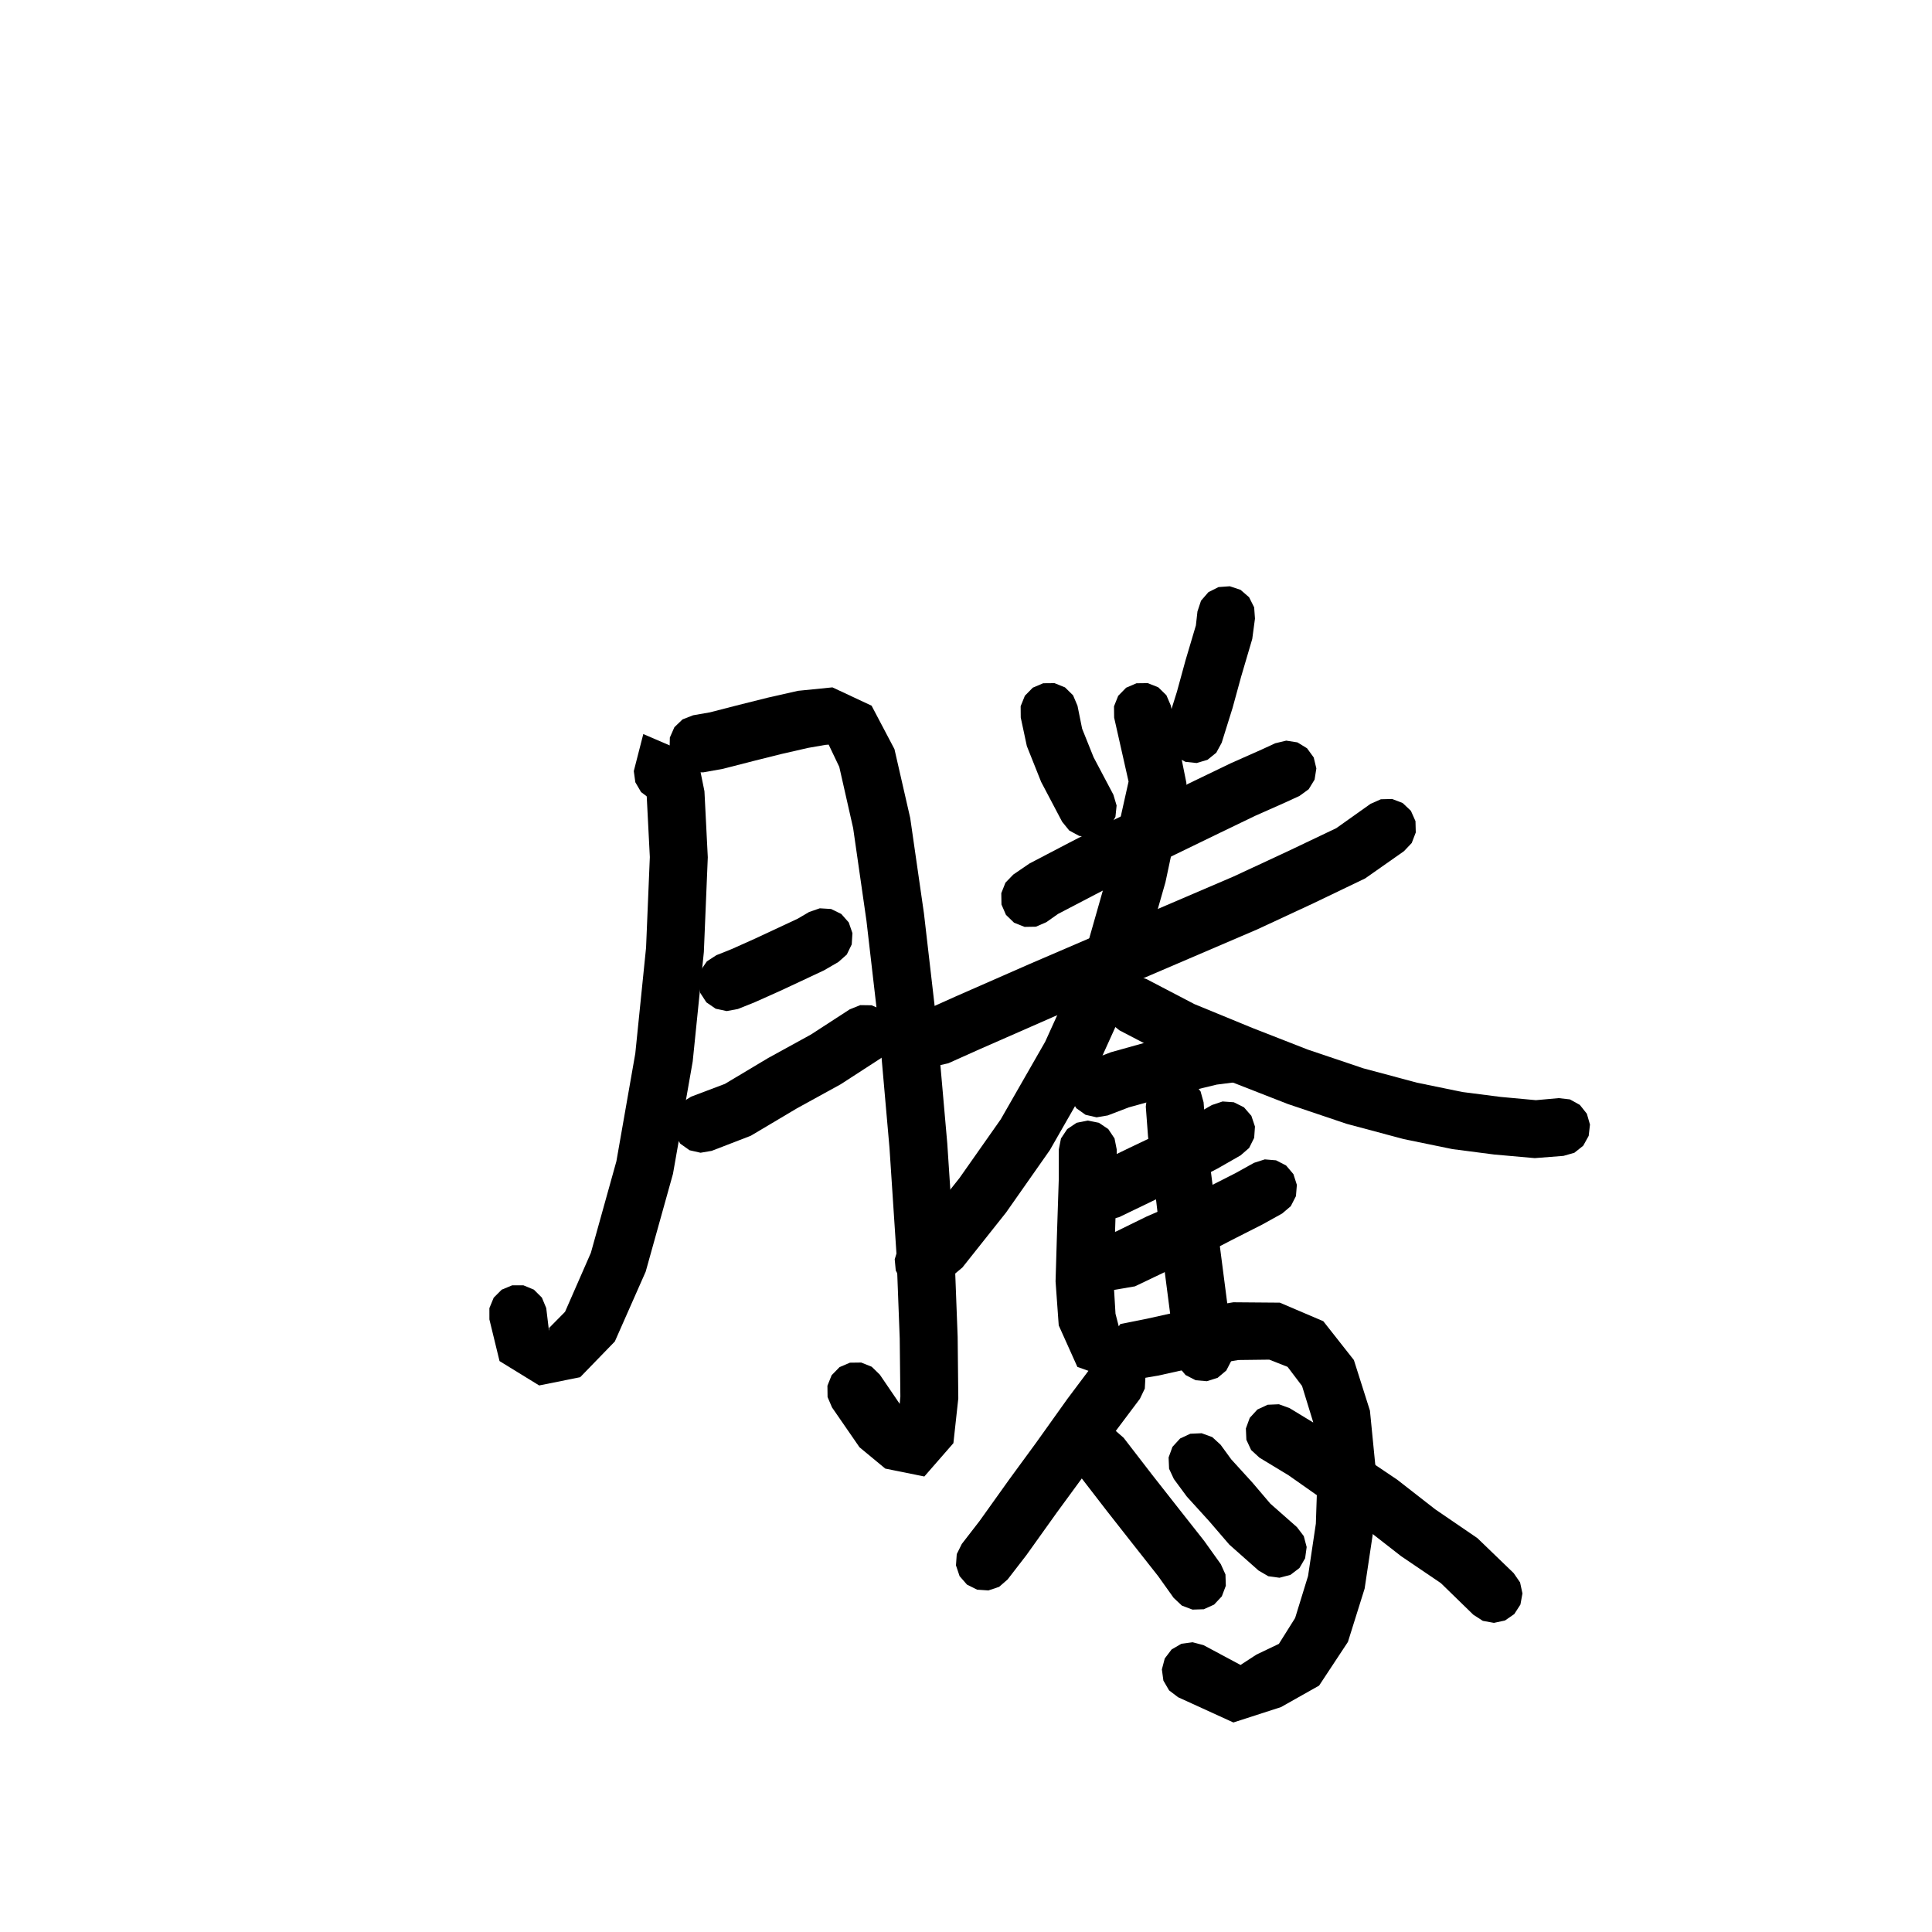
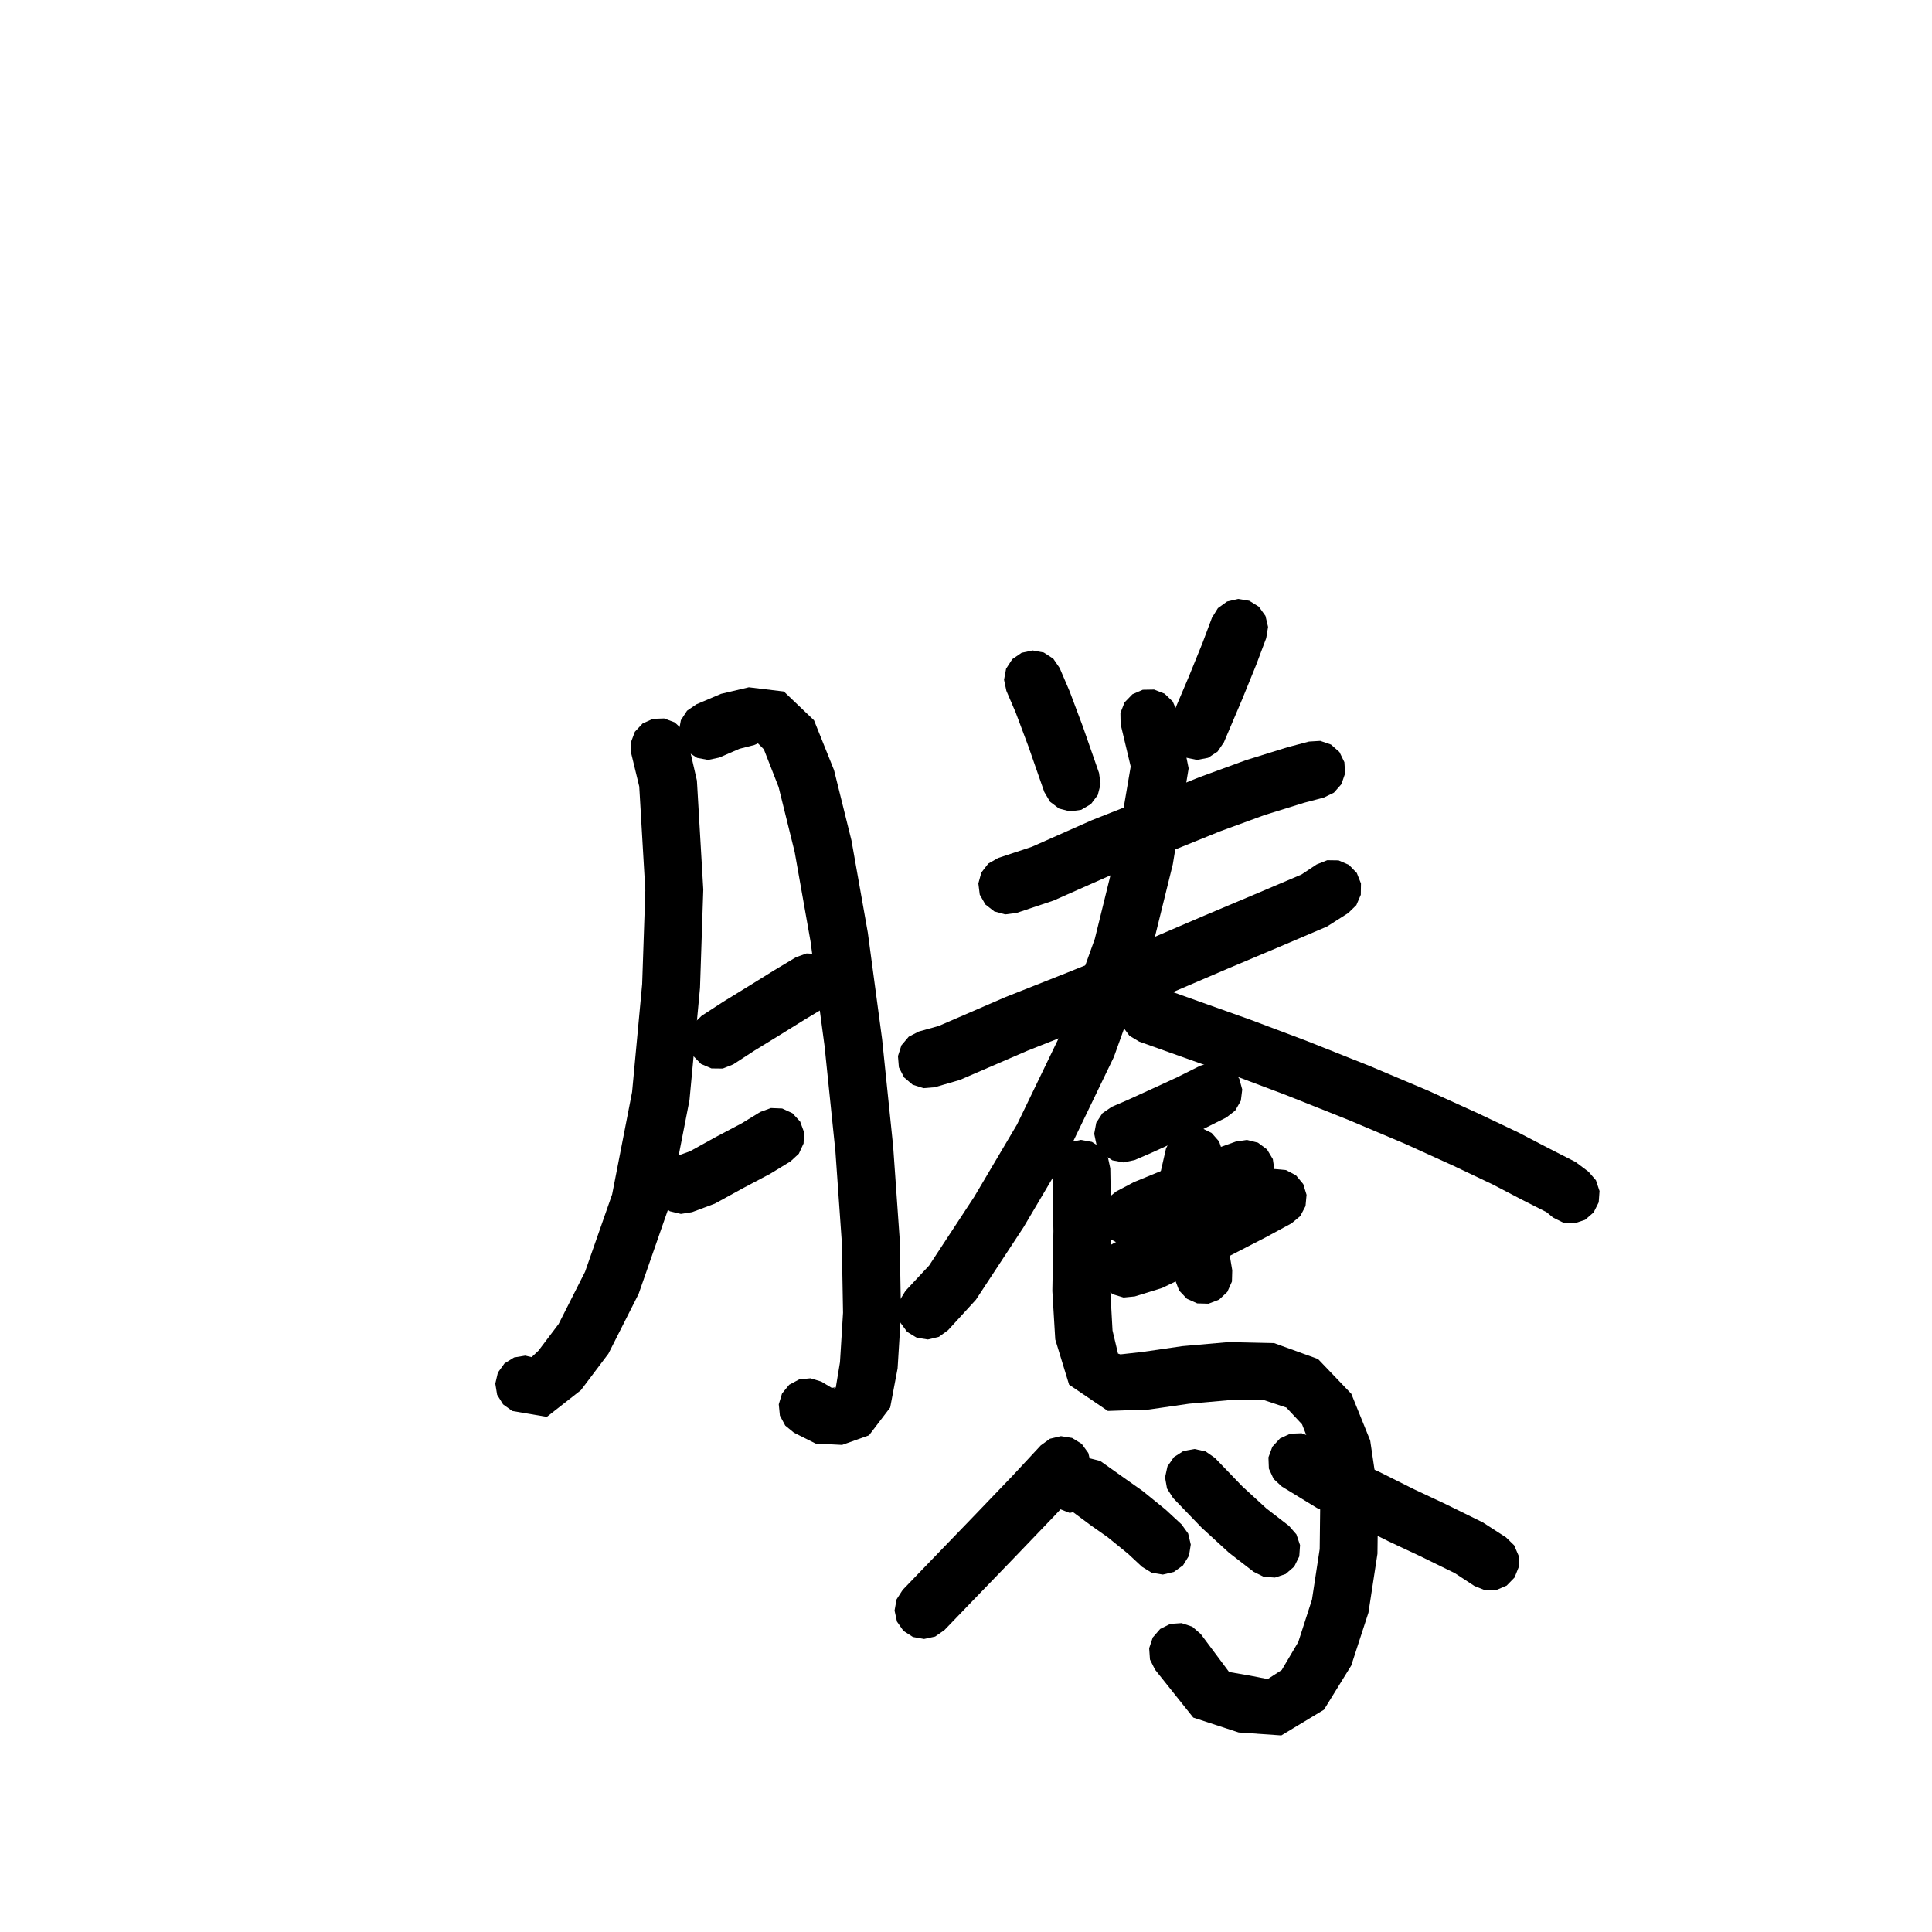
<svg xmlns="http://www.w3.org/2000/svg" viewBox="0 0 300 300" width="300" height="300">
-   <path d="M 107.398 120.264 L 106.255 120.349 L 99.695 120.189 L 100.428 123.742 L 100.906 133.081 L 100.319 147.168 L 98.649 163.58 L 95.714 180.319 L 91.751 194.536 L 87.74 203.697 L 85.122 206.348 L 85.292 206.269 L 85.245 206.651 L 84.819 203.117 L 84.145 201.496 L 82.902 200.256 L 81.28 199.586 L 79.524 199.587 L 77.902 200.261 L 76.662 201.504 L 75.992 203.127 L 75.994 204.883 L 77.568 211.349 L 83.72 215.131 L 90.09 213.852 L 95.472 208.303 L 100.261 197.464 L 104.498 182.281 L 107.563 164.82 L 109.294 147.832 L 109.906 133.119 L 109.385 122.858 L 108.318 117.611 L 99.891 113.985 L 98.414 119.736 L 98.655 121.475 L 99.543 122.99 L 100.943 124.049 L 102.642 124.492 L 104.381 124.251 L 105.896 123.363 L 106.955 121.963 Z" fill="black" fill-rule="nonzero" />
-   <path d="M 109.188 119.932 L 112.234 119.389 L 117.013 118.162 L 121.351 117.077 L 125.497 116.13 L 128.156 115.666 L 128.674 115.624 L 130.323 119.081 L 132.476 128.589 L 134.543 142.974 L 136.529 160.154 L 138.12 178.247 L 139.213 194.841 L 139.708 207.82 L 139.809 216.852 L 139.367 221.707 L 140.683 220.731 L 142.147 220.357 L 140.349 218.936 L 136.618 213.455 L 135.361 212.229 L 133.731 211.576 L 131.975 211.597 L 130.361 212.289 L 129.135 213.545 L 128.482 215.175 L 128.504 216.931 L 129.195 218.545 L 133.463 224.731 L 137.466 228.043 L 143.529 229.269 L 148.045 224.093 L 148.804 217.148 L 148.705 207.58 L 148.2 194.359 L 147.093 177.553 L 145.483 159.246 L 143.47 141.826 L 141.337 127.011 L 138.889 116.319 L 135.338 109.576 L 129.257 106.734 L 123.915 107.27 L 119.262 108.323 L 114.8 109.438 L 110.245 110.611 L 107.624 111.068 L 105.988 111.705 L 104.72 112.919 L 104.013 114.527 L 103.975 116.282 L 104.611 117.918 L 105.826 119.187 L 107.433 119.893 Z" fill="black" fill-rule="nonzero" />
-   <path d="M 114.578 156.678 L 117.179 155.636 L 121.073 153.895 L 124.113 152.476 L 127.947 150.677 L 130.174 149.387 L 131.489 148.223 L 132.258 146.645 L 132.365 144.893 L 131.793 143.233 L 130.63 141.918 L 129.051 141.148 L 127.299 141.041 L 125.639 141.613 L 123.866 142.656 L 120.3 144.324 L 117.34 145.705 L 113.634 147.364 L 111.235 148.322 L 109.763 149.279 L 108.77 150.727 L 108.407 152.445 L 108.728 154.171 L 109.686 155.643 L 111.134 156.636 L 112.851 157 Z" fill="black" fill-rule="nonzero" />
-   <path d="M 110.513 178.703 L 116.585 176.358 L 123.744 172.104 L 130.546 168.364 L 136.855 164.275 L 138.113 163.051 L 138.807 161.438 L 138.831 159.682 L 138.182 158.051 L 136.957 156.793 L 135.344 156.099 L 133.589 156.075 L 131.957 156.725 L 125.933 160.636 L 119.269 164.296 L 112.56 168.308 L 107.299 170.297 L 105.813 171.232 L 104.798 172.664 L 104.408 174.376 L 104.703 176.107 L 105.638 177.593 L 107.071 178.609 L 108.783 178.998 Z" fill="black" fill-rule="nonzero" />
-   <path d="M 158.501 111.418 L 159.447 115.851 L 161.667 121.413 L 164.927 127.6 L 166.033 128.964 L 167.577 129.799 L 169.324 129.981 L 171.007 129.48 L 172.37 128.373 L 173.206 126.829 L 173.387 125.082 L 172.886 123.4 L 169.813 117.587 L 168.032 113.149 L 167.312 109.582 L 166.625 107.966 L 165.372 106.736 L 163.744 106.079 L 161.988 106.095 L 160.372 106.781 L 159.142 108.034 L 158.485 109.662 Z" fill="black" fill-rule="nonzero" />
-   <path d="M 185.941 94.942 L 185.698 97.112 L 184.079 102.564 L 182.756 107.397 L 181.111 112.658 L 180.924 114.404 L 181.42 116.088 L 182.523 117.455 L 184.064 118.295 L 185.81 118.482 L 187.494 117.986 L 188.861 116.884 L 189.701 115.342 L 191.39 109.936 L 192.733 105.036 L 194.448 99.221 L 194.871 96.058 L 194.745 94.307 L 193.958 92.737 L 192.631 91.588 L 190.964 91.035 L 189.213 91.161 L 187.644 91.948 L 186.494 93.276 Z" fill="black" fill-rule="nonzero" />
-   <path d="M 162.468 143.2 L 164.295 141.913 L 170.081 138.893 L 176.019 135.825 L 182.57 132.649 L 189.366 129.351 L 194.902 126.681 L 199.584 124.605 L 201.792 123.586 L 203.212 122.553 L 204.129 121.056 L 204.403 119.321 L 203.992 117.614 L 202.959 116.194 L 201.462 115.277 L 199.728 115.004 L 198.02 115.414 L 195.895 116.395 L 191.11 118.519 L 185.446 121.249 L 178.642 124.551 L 171.994 127.775 L 165.932 130.907 L 159.851 134.087 L 157.345 135.8 L 156.124 137.062 L 155.479 138.695 L 155.508 140.451 L 156.206 142.061 L 157.468 143.282 L 159.101 143.927 L 160.857 143.898 Z" fill="black" fill-rule="nonzero" />
-   <path d="M 147.247 165.106 L 152.058 162.95 L 163.501 157.927 L 173.481 153.635 L 184.679 148.836 L 195.236 144.311 L 203.925 140.27 L 211.982 136.402 L 218.001 132.176 L 219.211 130.903 L 219.841 129.265 L 219.796 127.509 L 219.083 125.905 L 217.81 124.696 L 216.171 124.065 L 214.416 124.11 L 212.811 124.824 L 207.498 128.598 L 200.087 132.13 L 191.577 136.089 L 181.134 140.564 L 169.931 145.365 L 159.912 149.673 L 148.421 154.717 L 143.565 156.894 L 142.134 157.911 L 141.201 159.398 L 140.908 161.129 L 141.3 162.841 L 142.317 164.272 L 143.804 165.205 L 145.535 165.498 Z" fill="black" fill-rule="nonzero" />
-   <path d="M 173.004 111.434 L 175.242 121.358 L 172.242 134.804 L 168.385 148.342 L 162.297 161.757 L 155.396 173.806 L 148.997 182.912 L 142.702 190.852 L 140.569 192.507 L 139.448 193.859 L 138.93 195.537 L 139.094 197.285 L 139.914 198.838 L 141.266 199.958 L 142.943 200.476 L 144.691 200.313 L 146.244 199.493 L 149.443 196.815 L 156.215 188.288 L 163.016 178.594 L 170.316 165.843 L 176.828 151.458 L 180.971 136.996 L 184.237 121.642 L 181.808 109.566 L 181.116 107.953 L 179.859 106.727 L 178.228 106.076 L 176.472 106.098 L 174.859 106.79 L 173.633 108.048 L 172.982 109.678 Z" fill="black" fill-rule="nonzero" />
-   <path d="M 173.825 159.99 L 181.687 164.086 L 191.13 167.976 L 199.968 171.429 L 209.102 174.507 L 217.96 176.877 L 225.55 178.436 L 232.013 179.273 L 238.315 179.832 L 242.78 179.484 L 244.468 179 L 245.841 177.907 L 246.692 176.371 L 246.891 174.626 L 246.406 172.939 L 245.313 171.565 L 243.777 170.714 L 242.033 170.516 L 238.497 170.834 L 232.999 170.327 L 227.062 169.564 L 220.052 168.123 L 211.711 165.893 L 203.044 162.971 L 194.483 159.624 L 185.459 155.914 L 177.988 152.01 L 176.303 151.517 L 174.557 151.707 L 173.017 152.55 L 171.917 153.918 L 171.424 155.604 L 171.613 157.349 L 172.456 158.889 Z" fill="black" fill-rule="nonzero" />
-   <path d="M 164.406 178.5 L 164.407 183.069 L 164.109 192.157 L 163.907 198.971 L 164.399 205.807 L 167.294 212.251 L 173.853 214.6 L 179.804 213.61 L 186.056 212.219 L 192.295 211.183 L 197.087 211.125 L 199.932 212.243 L 202.181 215.212 L 203.889 220.76 L 204.608 228.232 L 204.325 236.593 L 203.115 244.718 L 201.107 251.243 L 198.584 255.259 L 195.102 256.923 L 192.627 258.534 L 186.881 255.456 L 185.183 255.009 L 183.443 255.244 L 181.926 256.128 L 180.863 257.525 L 180.415 259.223 L 180.651 260.963 L 181.534 262.48 L 182.931 263.544 L 191.519 267.466 L 198.911 265.077 L 204.828 261.741 L 209.305 254.957 L 211.898 246.682 L 213.288 237.407 L 213.604 227.968 L 212.723 219.04 L 210.231 211.188 L 205.481 205.157 L 198.726 202.275 L 191.518 202.217 L 184.356 203.381 L 178.009 204.79 L 173.96 205.6 L 173.719 205.949 L 173.214 203.993 L 172.906 198.829 L 173.104 192.443 L 173.405 183.264 L 173.406 178.5 L 173.064 176.778 L 172.088 175.318 L 170.628 174.343 L 168.906 174 L 167.184 174.343 L 165.724 175.318 L 164.749 176.778 Z" fill="black" fill-rule="nonzero" />
-   <path d="M 172.008 173.205 L 175.283 171.951 L 179.972 170.646 L 184.19 169.567 L 188.926 168.418 L 192.488 167.962 L 194.152 167.4 L 195.473 166.244 L 196.252 164.67 L 196.368 162.918 L 195.806 161.255 L 194.65 159.933 L 193.076 159.155 L 191.324 159.038 L 187.219 159.582 L 182.022 160.833 L 177.641 161.954 L 172.529 163.383 L 168.804 164.795 L 167.317 165.728 L 166.3 167.159 L 165.908 168.871 L 166.201 170.602 L 167.134 172.089 L 168.565 173.106 L 170.277 173.498 Z" fill="black" fill-rule="nonzero" />
-   <path d="M 170.498 189.866 L 173.762 189.004 L 179.255 186.356 L 183.519 184.325 L 189.042 181.461 L 192.639 179.407 L 193.964 178.255 L 194.748 176.684 L 194.87 174.933 L 194.313 173.267 L 193.162 171.942 L 191.59 171.159 L 189.839 171.036 L 188.174 171.593 L 184.77 173.539 L 179.494 176.275 L 175.357 178.244 L 170.383 180.663 L 168.315 181.134 L 166.727 181.884 L 165.548 183.185 L 164.955 184.838 L 165.041 186.591 L 165.791 188.179 L 167.091 189.359 L 168.744 189.951 Z" fill="black" fill-rule="nonzero" />
-   <path d="M 172.074 200.45 L 176.237 199.743 L 181.789 197.087 L 186.448 195.06 L 191.164 192.602 L 196 190.15 L 199.092 188.434 L 200.431 187.298 L 201.233 185.736 L 201.377 183.986 L 200.84 182.315 L 199.704 180.976 L 198.143 180.173 L 196.393 180.029 L 194.721 180.566 L 191.812 182.183 L 187.048 184.598 L 182.565 186.94 L 178.023 188.913 L 173.242 191.257 L 170.739 191.55 L 169.087 192.144 L 167.787 193.325 L 167.039 194.914 L 166.956 196.668 L 167.55 198.32 L 168.731 199.619 L 170.32 200.367 Z" fill="black" fill-rule="nonzero" />
-   <path d="M 177.919 171.832 L 178.267 176.494 L 179.54 186.547 L 180.44 194.254 L 181.773 204.548 L 182.434 210.497 L 182.964 212.171 L 184.095 213.514 L 185.654 214.322 L 187.403 214.472 L 189.077 213.942 L 190.42 212.811 L 191.228 211.252 L 191.379 209.503 L 190.706 203.452 L 189.372 193.146 L 188.473 185.453 L 187.212 175.506 L 186.894 171.168 L 186.425 169.476 L 185.344 168.092 L 183.816 167.227 L 182.074 167.012 L 180.382 167.481 L 178.998 168.562 L 178.133 170.09 Z" fill="black" fill-rule="nonzero" />
-   <path d="M 169.806 211.8 L 165.771 217.181 L 160.858 224.066 L 156.759 229.665 L 152.114 236.168 L 149.345 239.748 L 148.564 241.321 L 148.443 243.072 L 149.002 244.737 L 150.155 246.061 L 151.727 246.843 L 153.478 246.963 L 155.143 246.405 L 156.467 245.252 L 159.365 241.499 L 164.054 234.935 L 168.155 229.334 L 173.042 222.485 L 177.006 217.2 L 177.765 215.617 L 177.861 213.864 L 177.278 212.207 L 176.106 210.9 L 174.523 210.141 L 172.77 210.045 L 171.114 210.628 Z" fill="black" fill-rule="nonzero" />
-   <path d="M 167.343 228.749 L 171.854 234.596 L 175.77 239.583 L 179.821 244.72 L 182.244 248.116 L 183.524 249.318 L 185.166 249.939 L 186.921 249.884 L 188.522 249.162 L 189.724 247.882 L 190.345 246.24 L 190.29 244.485 L 189.568 242.884 L 186.991 239.28 L 182.843 234.017 L 178.958 229.071 L 174.469 223.251 L 173.146 222.097 L 171.482 221.537 L 169.73 221.656 L 168.158 222.437 L 167.003 223.76 L 166.443 225.424 L 166.563 227.176 Z" fill="black" fill-rule="nonzero" />
-   <path d="M 182.277 229.661 L 184.292 232.392 L 187.734 236.18 L 190.891 239.849 L 195.425 243.87 L 196.941 244.755 L 198.681 244.992 L 200.379 244.544 L 201.777 243.482 L 202.661 241.965 L 202.898 240.225 L 202.451 238.527 L 201.388 237.13 L 197.255 233.485 L 194.478 230.22 L 191.187 226.608 L 189.535 224.339 L 188.24 223.153 L 186.591 222.552 L 184.836 222.629 L 183.245 223.371 L 182.059 224.666 L 181.459 226.316 L 181.535 228.07 Z" fill="black" fill-rule="nonzero" />
-   <path d="M 195.571 226.347 L 200.093 229.088 L 205.957 233.208 L 211.661 237.041 L 217.557 241.638 L 223.736 245.827 L 228.775 250.732 L 230.25 251.684 L 231.978 251.999 L 233.694 251.63 L 235.138 250.631 L 236.091 249.156 L 236.406 247.429 L 236.036 245.712 L 235.037 244.268 L 229.409 238.84 L 222.855 234.362 L 216.951 229.759 L 211.056 225.792 L 205.053 221.578 L 200.242 218.653 L 198.592 218.053 L 196.838 218.129 L 195.246 218.87 L 194.06 220.165 L 193.459 221.814 L 193.535 223.569 L 194.277 225.16 Z" fill="black" fill-rule="nonzero" />
+   <path d="M 98.026 117.031 L 99.264 122.13 L 100.207 138.267 L 99.716 152.805 L 98.152 169.562 L 95.053 185.459 L 90.847 197.482 L 86.74 205.597 L 83.609 209.738 L 81.568 211.655 L 83.268 210.903 L 81.559 210.503 L 79.826 210.787 L 78.334 211.712 L 77.31 213.138 L 76.909 214.847 L 77.193 216.58 L 78.118 218.072 L 79.544 219.097 L 84.911 220.011 L 90.204 215.862 L 94.472 210.203 L 99.165 200.918 L 103.759 187.741 L 107.061 170.838 L 108.697 153.395 L 109.206 138.133 L 108.216 121.203 L 106.787 114.969 L 106.059 113.371 L 104.775 112.174 L 103.13 111.559 L 101.376 111.62 L 99.778 112.347 L 98.58 113.631 L 97.965 115.276 Z" fill="black" fill-rule="nonzero" />
+   <path d="M 111.679 117.636 L 114.848 116.263 L 117.133 115.68 L 117.694 115.425 L 118.612 116.355 L 120.904 122.218 L 123.4 132.314 L 125.859 146.185 L 128.038 162.43 L 129.724 178.794 L 130.711 192.812 L 130.907 203.83 L 130.432 211.522 L 129.786 215.439 L 129.476 215.723 L 129.652 215.434 L 129.166 215.513 L 127.524 214.529 L 125.843 214.021 L 124.096 214.195 L 122.548 215.024 L 121.436 216.382 L 120.928 218.063 L 121.101 219.81 L 121.93 221.358 L 123.289 222.471 L 126.646 224.153 L 130.76 224.366 L 134.936 222.877 L 138.227 218.561 L 139.381 212.478 L 139.906 203.97 L 139.701 192.388 L 138.689 178.006 L 136.975 161.37 L 134.754 144.815 L 132.213 130.487 L 129.509 119.582 L 126.401 111.845 L 121.719 107.375 L 116.28 106.72 L 111.964 107.737 L 108.134 109.364 L 106.686 110.357 L 105.728 111.829 L 105.407 113.555 L 105.77 115.273 L 106.763 116.721 L 108.235 117.678 L 109.961 118 Z" fill="black" fill-rule="nonzero" />
+   <path d="M 113.859 165.273 L 117.139 163.141 L 121.069 160.73 L 124.919 158.34 L 128.221 156.359 L 129.522 155.179 L 130.272 153.591 L 130.357 151.838 L 129.765 150.185 L 128.585 148.884 L 126.998 148.134 L 125.244 148.049 L 123.591 148.641 L 120.226 150.66 L 116.343 153.07 L 112.341 155.526 L 108.954 157.727 L 107.697 158.953 L 107.004 160.566 L 106.982 162.322 L 107.633 163.952 L 108.859 165.21 L 110.472 165.902 L 112.228 165.924 Z" fill="black" fill-rule="nonzero" />
+   <path d="M 107.462 188.223 L 110.997 186.901 L 115.444 184.46 L 119.615 182.254 L 122.753 180.34 L 124.044 179.15 L 124.781 177.556 L 124.852 175.802 L 124.246 174.153 L 123.056 172.863 L 121.462 172.126 L 119.708 172.055 L 118.06 172.66 L 115.197 174.413 L 111.168 176.54 L 107.149 178.765 L 104.351 179.777 L 102.853 180.694 L 101.82 182.114 L 101.41 183.821 L 101.684 185.556 L 102.6 187.053 L 104.02 188.086 L 105.728 188.496 Z" fill="black" fill-rule="nonzero" />
+   <path d="M 156.27 107.273 L 157.723 110.658 L 159.672 115.858 L 162.157 122.982 L 163.048 124.495 L 164.45 125.552 L 166.15 125.993 L 167.888 125.749 L 169.402 124.858 L 170.459 123.456 L 170.899 121.757 L 170.655 120.018 L 168.14 112.809 L 166.09 107.342 L 164.542 103.727 L 163.549 102.279 L 162.078 101.322 L 160.351 101 L 158.634 101.364 L 157.186 102.357 L 156.228 103.829 L 155.907 105.555 Z" fill="black" fill-rule="nonzero" />
+   <path d="M 188.193 95.92 L 186.718 99.855 L 184.586 105.103 L 181.765 111.74 L 181.406 113.459 L 181.733 115.184 L 182.695 116.653 L 184.146 117.641 L 185.865 118 L 187.59 117.673 L 189.059 116.711 L 190.048 115.26 L 192.893 108.564 L 195.095 103.145 L 196.62 99.08 L 196.904 97.347 L 196.503 95.638 L 195.478 94.212 L 193.986 93.287 L 192.254 93.003 L 190.544 93.403 L 189.118 94.428 Z" fill="black" fill-rule="nonzero" />
+   <path d="M 157.829 141.769 L 163.587 139.841 L 173.052 135.648 L 181.078 132.478 L 189.431 129.097 L 196.355 126.561 L 202.512 124.65 L 205.551 123.852 L 207.13 123.082 L 208.293 121.767 L 208.865 120.107 L 208.758 118.355 L 207.989 116.777 L 206.674 115.613 L 205.014 115.041 L 203.261 115.148 L 199.967 116.017 L 193.458 118.039 L 186.182 120.703 L 177.735 124.122 L 169.56 127.352 L 160.225 131.492 L 154.983 133.231 L 153.458 134.1 L 152.381 135.488 L 151.918 137.181 L 152.137 138.923 L 153.007 140.448 L 154.394 141.525 L 156.087 141.989 Z" fill="black" fill-rule="nonzero" />
+   <path d="M 145.143 168.827 L 149.062 167.684 L 159.531 163.156 L 169.078 159.378 L 180.034 154.955 L 190.568 150.441 L 198.861 146.944 L 206.052 143.875 L 209.351 141.778 L 210.611 140.555 L 211.306 138.943 L 211.332 137.187 L 210.684 135.555 L 209.461 134.296 L 207.849 133.6 L 206.094 133.574 L 204.462 134.222 L 202.094 135.792 L 195.351 138.656 L 187.044 142.159 L 176.578 146.645 L 165.735 151.022 L 156.081 154.844 L 145.751 159.316 L 142.67 160.173 L 141.108 160.976 L 139.973 162.315 L 139.436 163.986 L 139.579 165.736 L 140.382 167.298 L 141.721 168.434 L 143.393 168.971 Z" fill="black" fill-rule="nonzero" />
+   <path d="M 174.009 112.456 L 175.575 119.022 L 173.299 132.39 L 170.003 145.784 L 164.656 160.661 L 157.932 174.59 L 151.287 185.82 L 144.275 196.509 L 140.6 200.448 L 139.683 201.945 L 139.41 203.68 L 139.821 205.387 L 140.854 206.807 L 142.352 207.723 L 144.086 207.996 L 145.793 207.585 L 147.213 206.552 L 151.537 201.825 L 158.925 190.58 L 165.881 178.81 L 172.957 164.139 L 178.609 148.416 L 182.113 134.21 L 184.571 119.311 L 182.804 110.544 L 182.103 108.934 L 180.84 107.715 L 179.206 107.072 L 177.45 107.103 L 175.84 107.803 L 174.621 109.067 L 173.978 110.7 Z" fill="black" fill-rule="nonzero" />
+   <path d="M 176.893 161.738 L 181.561 163.405 L 191.16 166.826 L 199.579 169.995 L 209.301 173.864 L 218.204 177.623 L 225.813 181.082 L 231.809 183.932 L 236.344 186.3 L 240.143 188.223 L 241.144 189.052 L 242.713 189.839 L 244.464 189.965 L 246.131 189.412 L 247.458 188.263 L 248.245 186.693 L 248.371 184.942 L 247.818 183.276 L 246.669 181.948 L 244.669 180.444 L 240.468 178.3 L 235.804 175.868 L 229.6 172.918 L 221.809 169.377 L 212.712 165.536 L 202.834 161.605 L 194.252 158.374 L 184.585 154.928 L 179.92 153.262 L 178.183 153.006 L 176.48 153.433 L 175.07 154.48 L 174.168 155.986 L 173.912 157.723 L 174.339 159.426 L 175.386 160.836 Z" fill="black" fill-rule="nonzero" />
+   <path d="M 163.407 181.578 L 163.573 191.167 L 163.407 200.465 L 163.86 207.992 L 166.008 215.013 L 172.03 219.093 L 178.39 218.874 L 184.622 217.97 L 191.079 217.397 L 196.36 217.438 L 199.749 218.57 L 202.182 221.171 L 204.05 225.929 L 205.015 232.579 L 204.921 240.533 L 203.723 248.38 L 201.597 254.967 L 199.027 259.318 L 196.849 260.726 L 194.074 260.185 L 190.855 259.629 L 186.463 253.743 L 185.137 252.592 L 183.472 252.036 L 181.721 252.159 L 180.15 252.943 L 178.998 254.269 L 178.442 255.934 L 178.565 257.686 L 179.349 259.257 L 185.291 266.704 L 192.338 269.015 L 198.964 269.474 L 205.585 265.482 L 209.816 258.633 L 212.489 250.42 L 213.891 241.267 L 213.998 232.021 L 212.762 223.671 L 209.831 216.429 L 204.663 211.03 L 197.852 208.562 L 190.733 208.403 L 183.59 209.03 L 177.423 209.926 L 173.982 210.307 L 173.605 210.187 L 172.753 206.608 L 172.406 200.335 L 172.573 191.167 L 172.406 181.422 L 172.033 179.707 L 171.033 178.264 L 169.556 177.313 L 167.829 177.001 L 166.113 177.373 L 164.67 178.373 L 163.72 179.85 Z" fill="black" fill-rule="nonzero" />
+   <path d="M 176.179 180.136 L 178.573 179.11 L 182.781 177.191 L 186.687 175.39 L 190.419 173.525 L 191.806 172.448 L 192.675 170.923 L 192.895 169.181 L 192.431 167.488 L 191.355 166.1 L 189.829 165.231 L 188.087 165.011 L 186.394 165.475 L 182.792 167.276 L 179.031 169.009 L 174.906 170.89 L 172.634 171.864 L 171.186 172.857 L 170.228 174.329 L 169.907 176.055 L 170.27 177.773 L 171.263 179.221 L 172.735 180.178 L 174.461 180.5 Z" fill="black" fill-rule="nonzero" />
+   <path d="M 177.524 192.971 L 179.76 191.767 L 184.423 189.86 L 187.986 188.375 L 192.672 186.539 L 194.92 185.738 L 196.426 184.836 L 197.473 183.426 L 197.901 181.723 L 197.644 179.986 L 196.742 178.48 L 195.333 177.433 L 193.63 177.006 L 191.893 177.262 L 189.473 178.127 L 184.626 180.025 L 180.99 181.54 L 176.053 183.566 L 173.289 185.029 L 171.93 186.142 L 171.101 187.69 L 170.928 189.437 L 171.436 191.118 L 172.548 192.476 L 174.096 193.305 L 175.843 193.479 Z" fill="black" fill-rule="nonzero" />
+   <path d="M 176.216 201.305 L 180.442 199.999 L 186.138 197.264 L 190.898 195.035 L 196.502 192.149 L 200.55 189.957 L 201.901 188.835 L 202.72 187.282 L 202.882 185.534 L 202.363 183.857 L 201.242 182.506 L 199.689 181.687 L 197.94 181.524 L 196.263 182.043 L 192.31 184.185 L 186.915 186.965 L 182.274 189.136 L 177.037 191.668 L 173.596 192.695 L 172.048 193.524 L 170.936 194.882 L 170.428 196.563 L 170.601 198.31 L 171.43 199.858 L 172.789 200.971 L 174.469 201.479 Z" fill="black" fill-rule="nonzero" />
+   <path d="M 181.058 178.341 L 180.24 181.913 L 180.78 188.771 L 182.47 198.752 L 183.095 200.393 L 184.301 201.669 L 185.903 202.387 L 187.658 202.437 L 189.299 201.811 L 190.575 200.606 L 191.293 199.003 L 191.343 197.248 L 189.699 187.563 L 189.239 182.087 L 189.754 180.659 L 189.867 178.907 L 189.301 177.245 L 188.141 175.927 L 186.566 175.152 L 184.814 175.039 L 183.152 175.606 L 181.833 176.765 Z" fill="black" fill-rule="nonzero" />
+   <path d="M 161.609 224.438 L 157.305 229.073 L 151.064 235.579 L 144.501 242.376 L 140.165 246.879 L 139.217 248.357 L 138.907 250.085 L 139.282 251.8 L 140.285 253.241 L 141.763 254.189 L 143.491 254.499 L 145.206 254.124 L 146.648 253.121 L 150.978 248.624 L 157.548 241.821 L 163.841 235.26 L 168.204 230.562 L 169.125 229.067 L 169.403 227.333 L 168.997 225.625 L 167.968 224.202 L 166.473 223.282 L 164.74 223.003 L 163.031 223.409 Z" fill="black" fill-rule="nonzero" />
+   <path d="M 166.101 234.927 L 166.634 234.81 L 169.389 236.86 L 171.975 238.676 L 175.139 241.246 L 177.344 243.298 L 178.839 244.218 L 180.573 244.497 L 182.281 244.091 L 183.704 243.062 L 184.625 241.567 L 184.903 239.833 L 184.497 238.125 L 183.468 236.702 L 181.006 234.421 L 177.438 231.524 L 174.624 229.54 L 170.845 226.856 L 167.711 226.073 L 165.956 226.102 L 164.345 226.8 L 163.124 228.062 L 162.479 229.695 L 162.508 231.451 L 163.206 233.061 L 164.468 234.282 Z" fill="black" fill-rule="nonzero" />
+   <path d="M 182.165 232.621 L 186.59 237.214 L 190.829 241.099 L 194.655 244.061 L 196.227 244.843 L 197.978 244.963 L 199.643 244.405 L 200.967 243.252 L 201.749 241.679 L 201.87 239.928 L 201.311 238.263 L 200.158 236.939 L 196.65 234.234 L 192.889 230.786 L 188.648 226.379 L 187.206 225.376 L 185.491 225.001 L 183.763 225.311 L 182.285 226.259 L 181.282 227.7 L 180.907 229.415 L 181.217 231.143 Z" fill="black" fill-rule="nonzero" />
+   <path d="M 199.055 230.837 L 204.5 234.161 L 210.108 236.58 L 215.64 239.348 L 220.556 241.655 L 225.903 244.275 L 228.954 246.273 L 230.584 246.924 L 232.34 246.902 L 233.954 246.21 L 235.179 244.952 L 235.831 243.322 L 235.808 241.566 L 235.116 239.953 L 233.859 238.727 L 230.243 236.391 L 224.456 233.545 L 219.572 231.252 L 213.905 228.42 L 208.645 226.172 L 203.758 223.163 L 202.111 222.555 L 200.356 222.624 L 198.761 223.359 L 197.57 224.648 L 196.962 226.296 L 197.031 228.05 L 197.765 229.645 Z" fill="black" fill-rule="nonzero" />
</svg>
